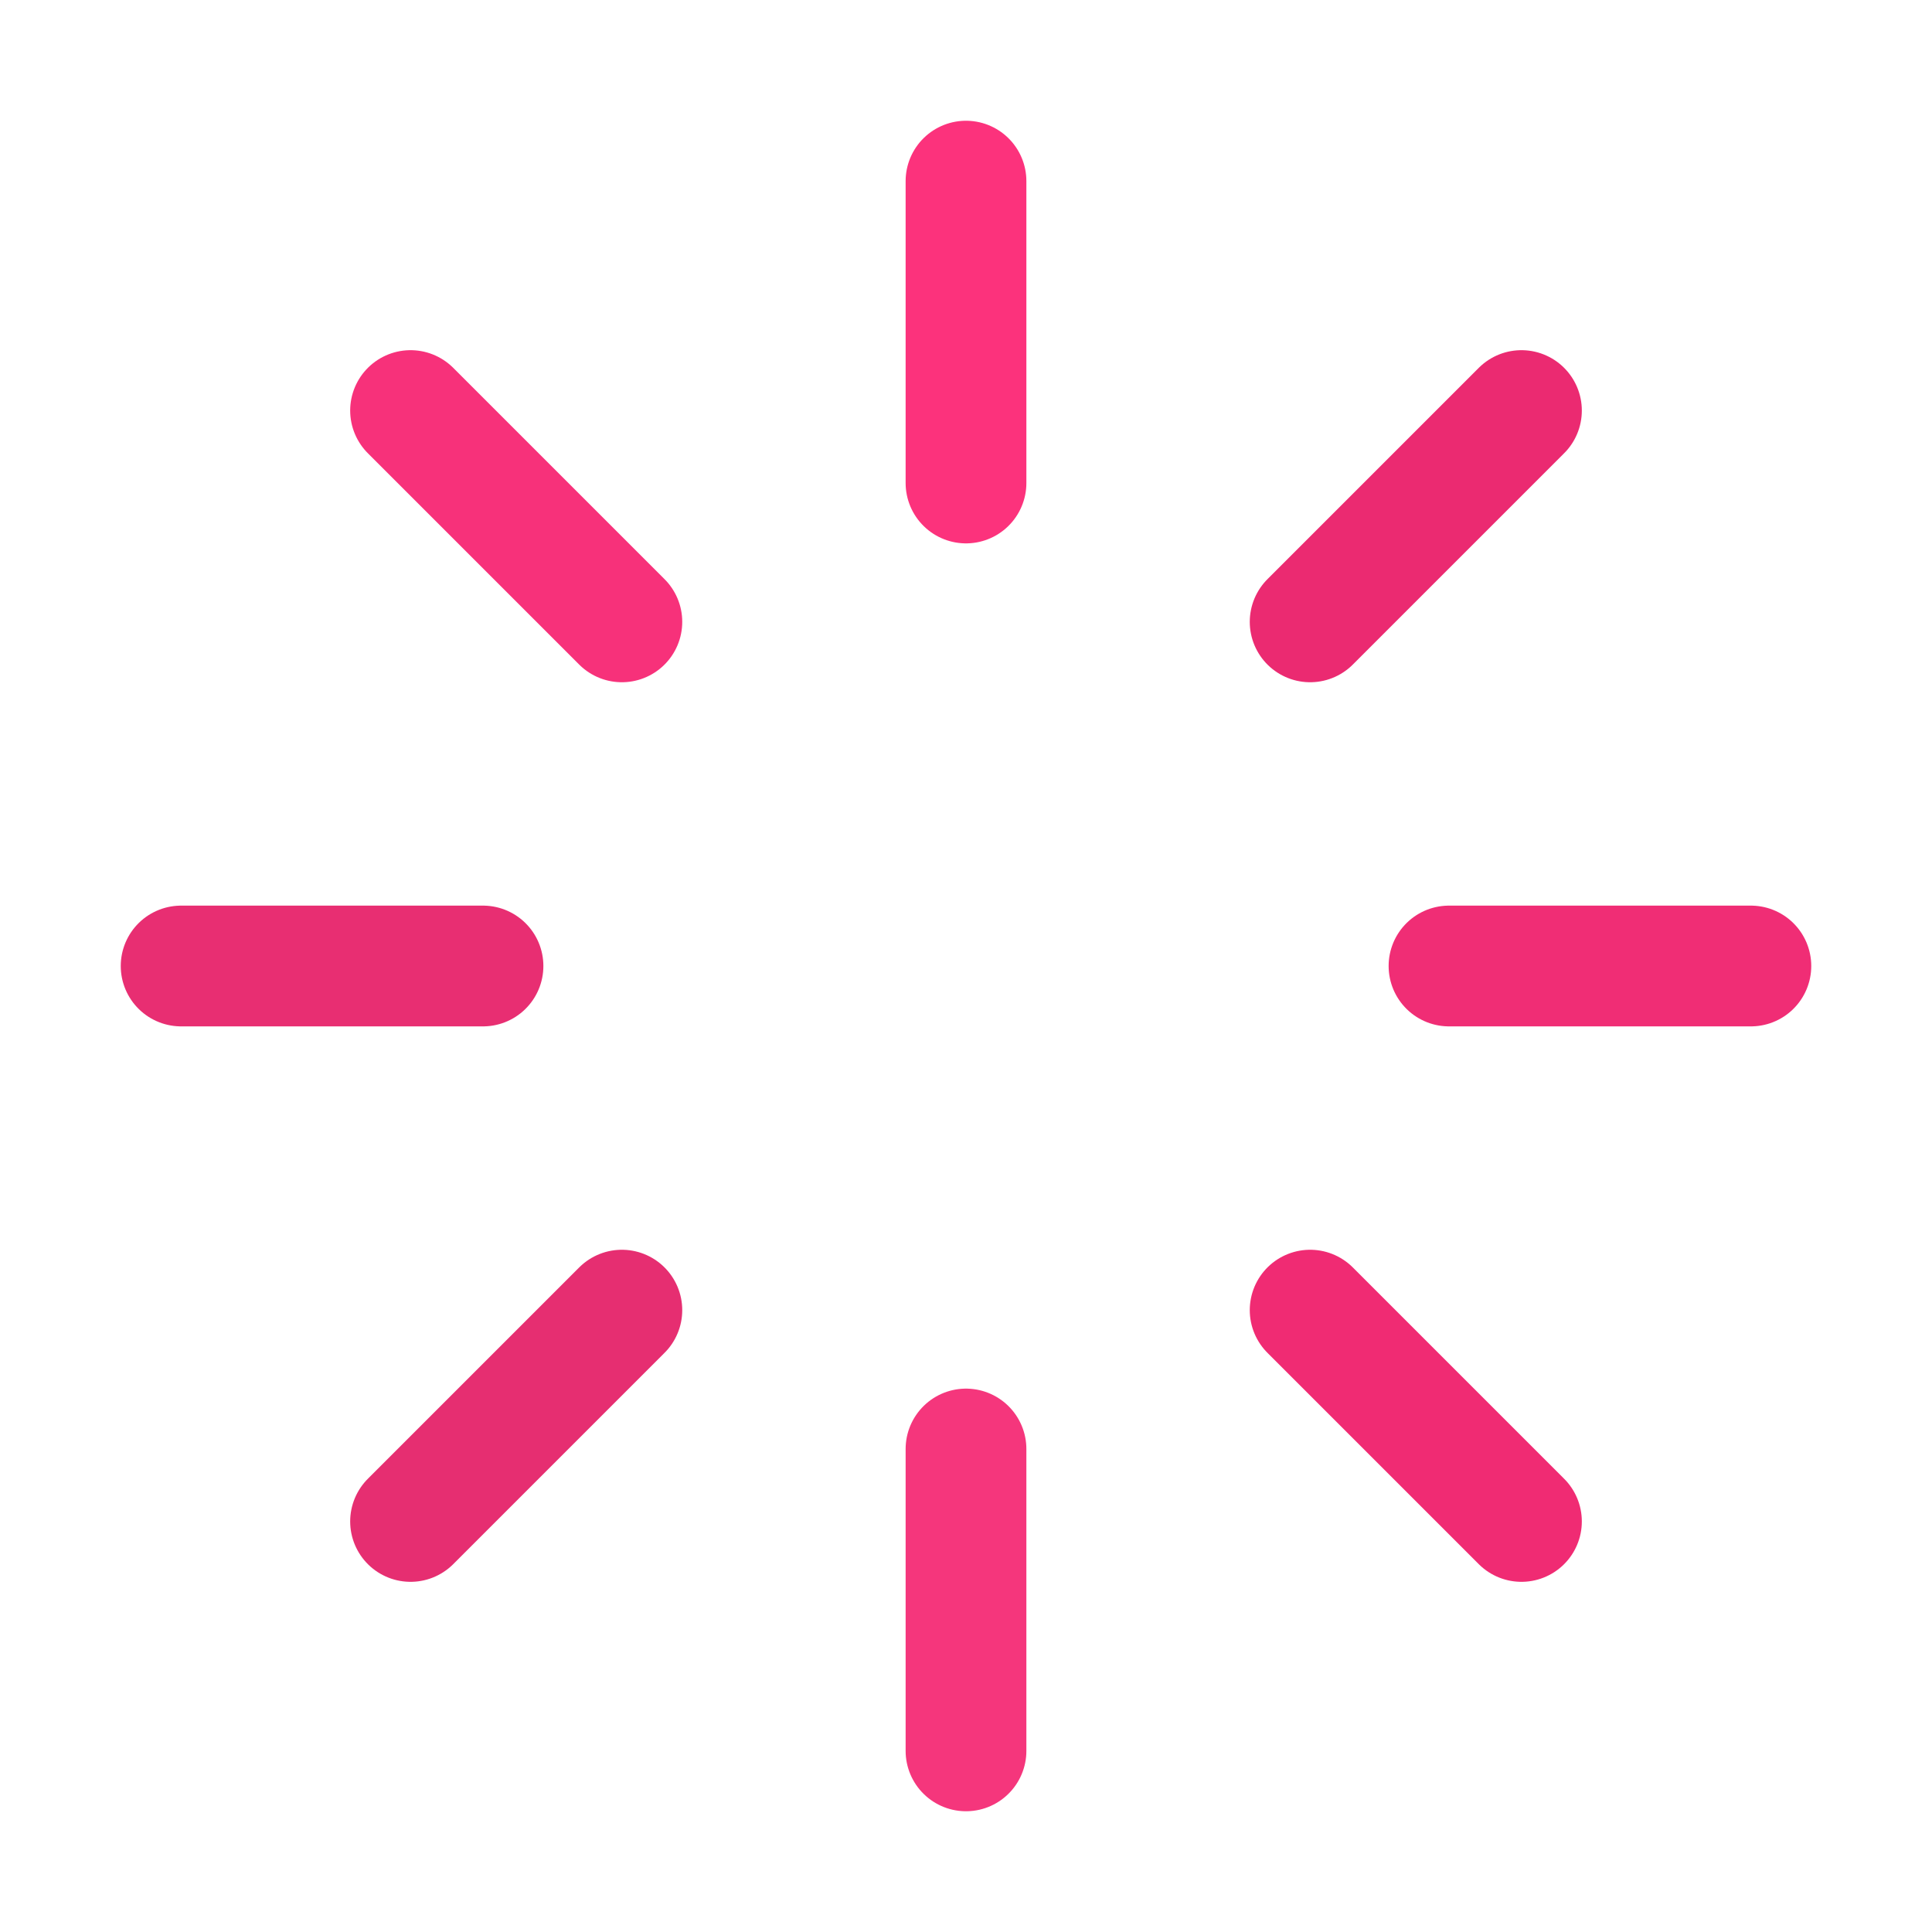
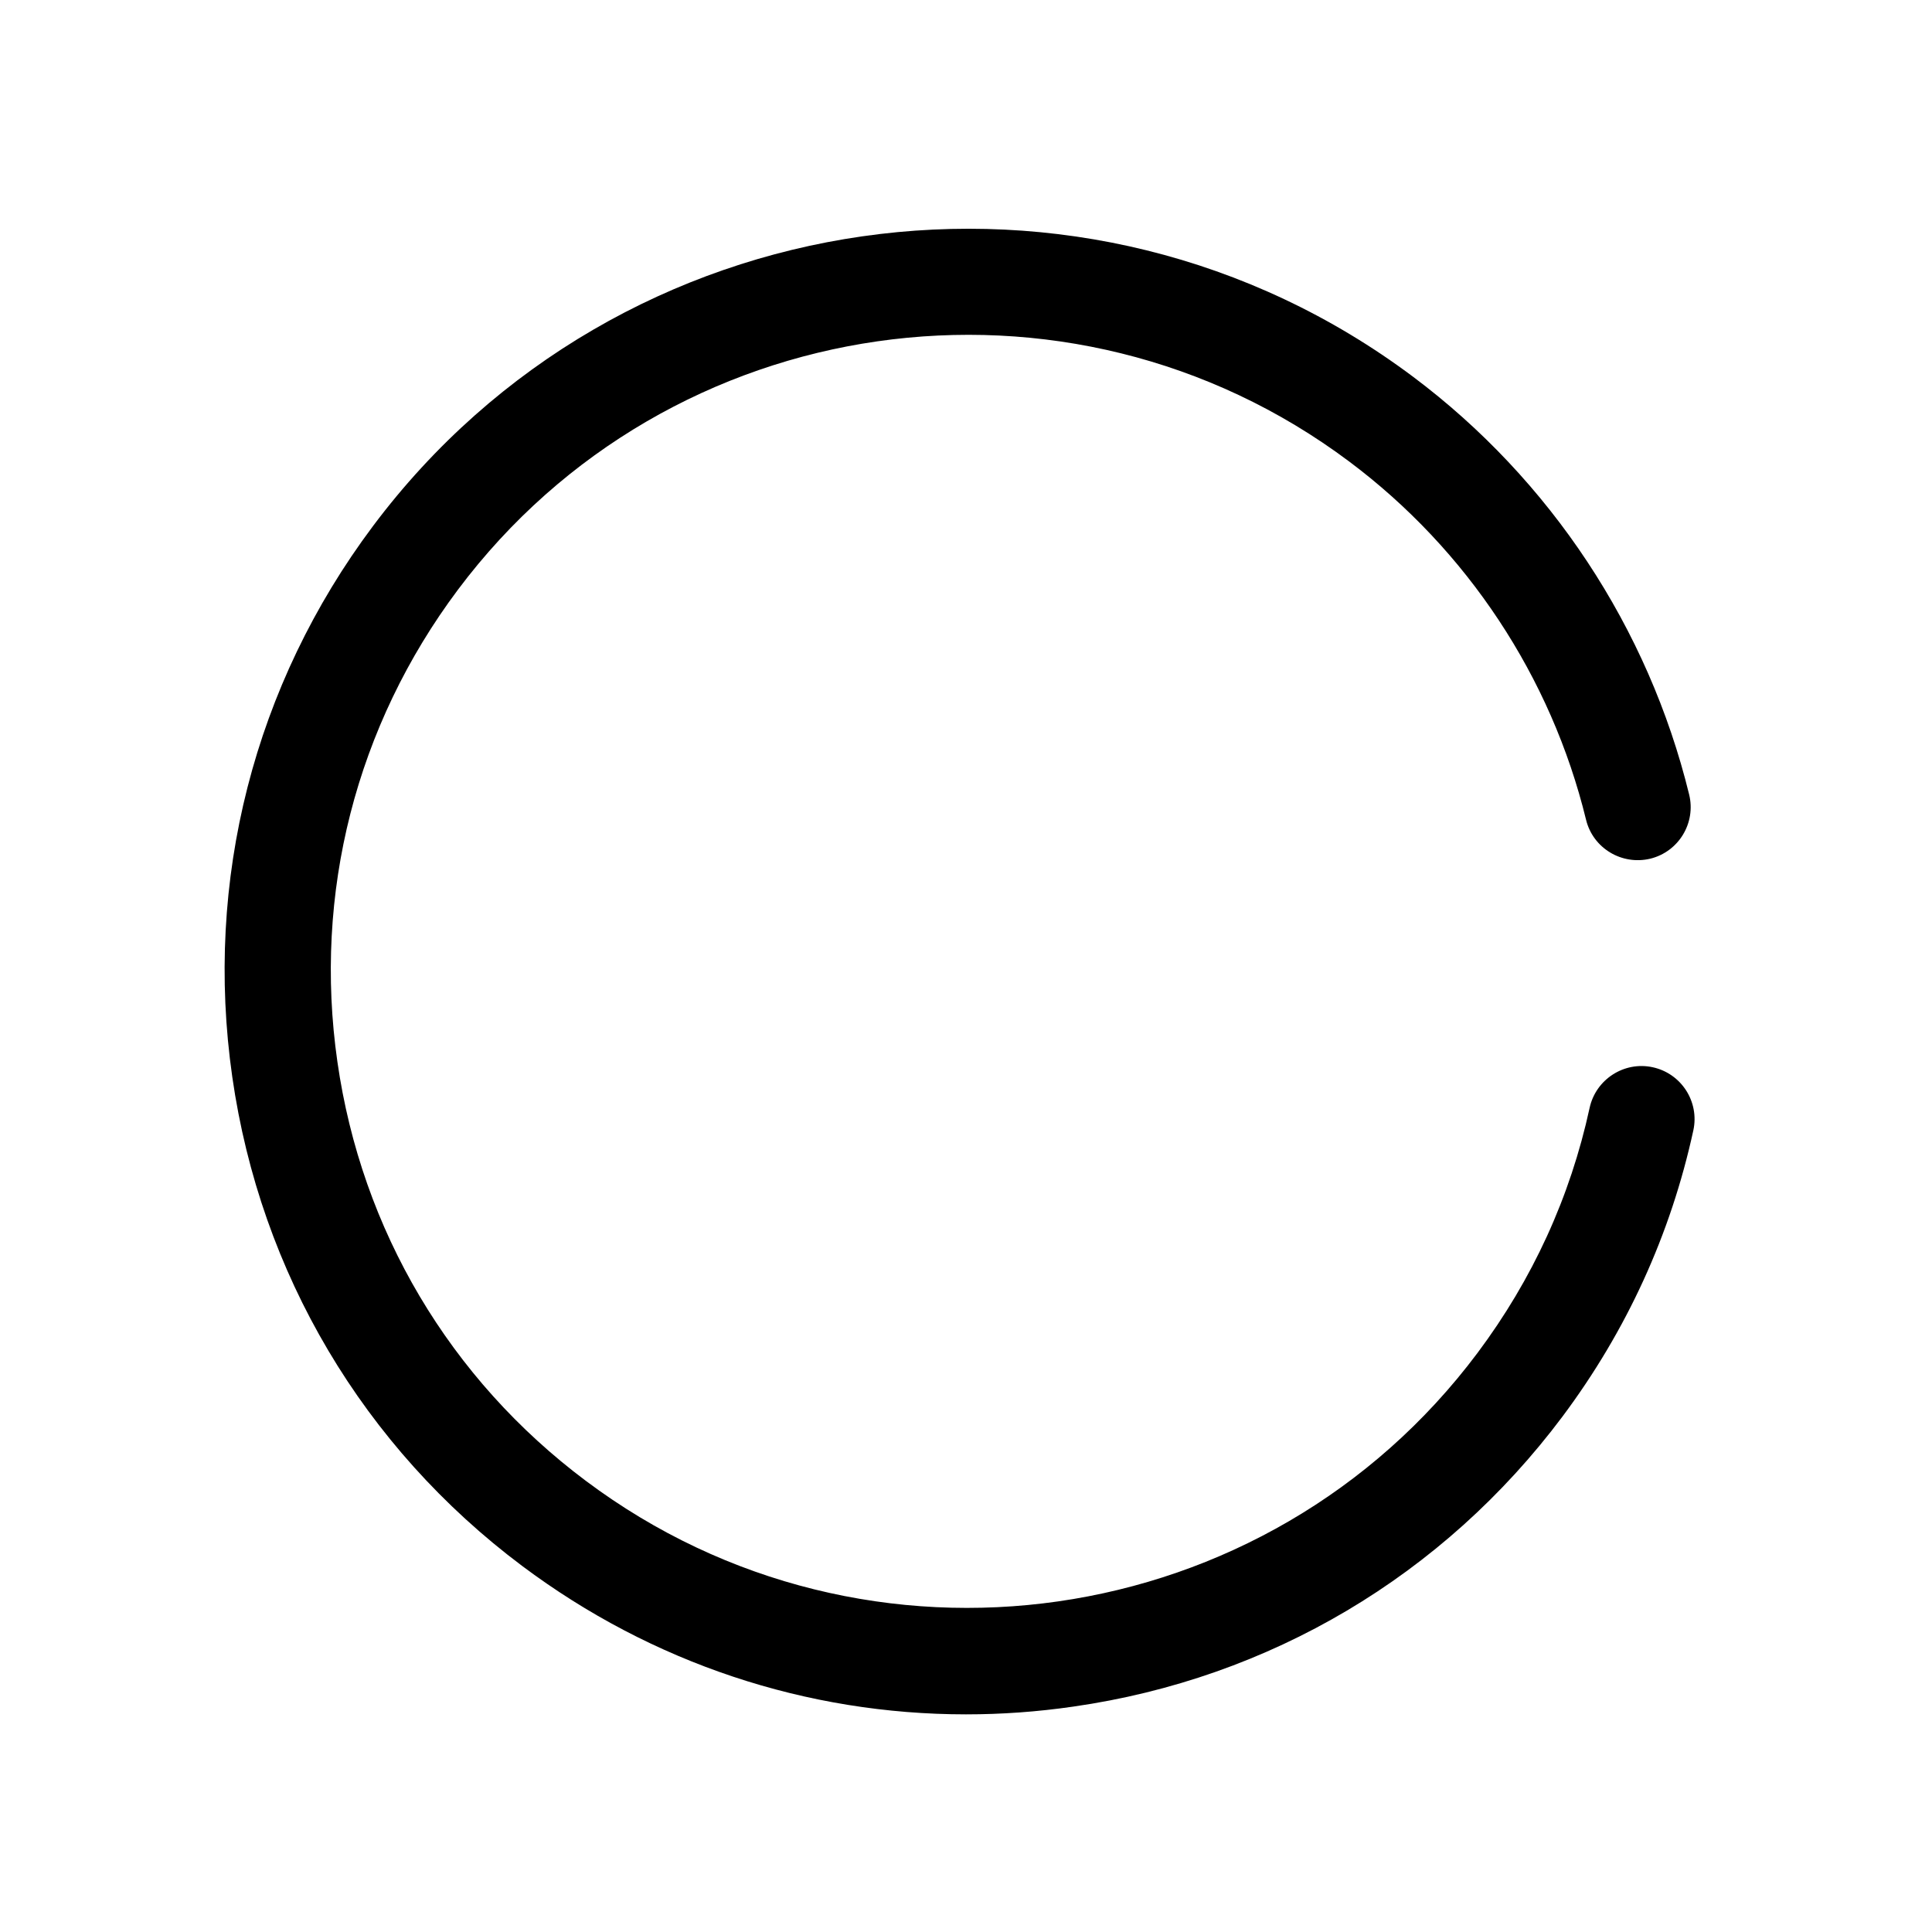
- <svg xmlns="http://www.w3.org/2000/svg" version="1.1" id="Icons" x="0px" y="0px" viewBox="0 0 32 32" style="enable-background:new 0 0 32 32;" xml:space="preserve">
-   <style type="text/css">
- 	.st0{fill:none;stroke:#000000;stroke-width:2;stroke-linecap:round;stroke-linejoin:round;stroke-miterlimit:10;}
- </style>
-   <line class="st0" x1="16" y1="3" x2="16" y2="8" id="id_101" style="stroke: rgb(252, 50, 124);" />
-   <line class="st0" x1="6.8" y1="6.8" x2="10.3" y2="10.3" id="id_102" style="stroke: rgb(247, 49, 122);" />
-   <line class="st0" x1="3" y1="16" x2="8" y2="16" id="id_103" style="stroke: rgb(232, 46, 114);" />
-   <line class="st0" x1="6.8" y1="25.2" x2="10.3" y2="21.7" id="id_104" style="stroke: rgb(230, 46, 113);" />
-   <line class="st0" x1="16" y1="29" x2="16" y2="24" id="id_105" style="stroke: rgb(245, 54, 124);" />
-   <line class="st0" x1="25.2" y1="25.2" x2="21.7" y2="21.7" id="id_106" style="stroke: rgb(240, 43, 115);" />
-   <line class="st0" x1="29" y1="16" x2="24" y2="16" id="id_107" style="stroke: rgb(240, 45, 117);" />
-   <line class="st0" x1="25.2" y1="6.8" x2="21.7" y2="10.3" id="id_108" style="stroke: rgb(235, 42, 113);" />
+ <svg xmlns="http://www.w3.org/2000/svg" class="svg-icon" style="width: 1em; height: 1em;vertical-align: middle;fill: currentColor;overflow: hidden;" viewBox="0 0 1024 1024" version="1.1">
+   <path d="M512.056 908.647c-84.516 0-166.416-27.084-235.266-78.637-84.15-63.028-138.741-155.109-153.675-259.2-14.934-104.119 11.559-207.816 74.588-291.994 130.162-173.812 377.438-209.25 551.194-79.172 72.844 54.562 124.819 133.228 146.391 221.484 3.684 15.103-5.569 30.319-20.644 34.003-15.075 3.572-30.319-5.541-34.003-20.644-18.45-75.628-63-143.044-125.466-189.816-148.866-111.516-360.844-81.112-472.444 67.866-54.028 72.141-76.725 161.016-63.9 250.256 12.797 89.241 59.597 168.131 131.737 222.131 149.006 111.656 360.956 81.197 472.5-67.781 29.194-39.009 49.219-82.716 59.456-129.938 3.319-15.188 18.366-24.834 33.441-21.544 15.188 3.291 24.834 18.281 21.544 33.441-12.009 55.181-35.353 106.2-69.413 151.762-63.028 84.15-155.109 138.769-259.256 153.675-18.984 2.756-37.941 4.106-56.784 4.106z" />
</svg>
